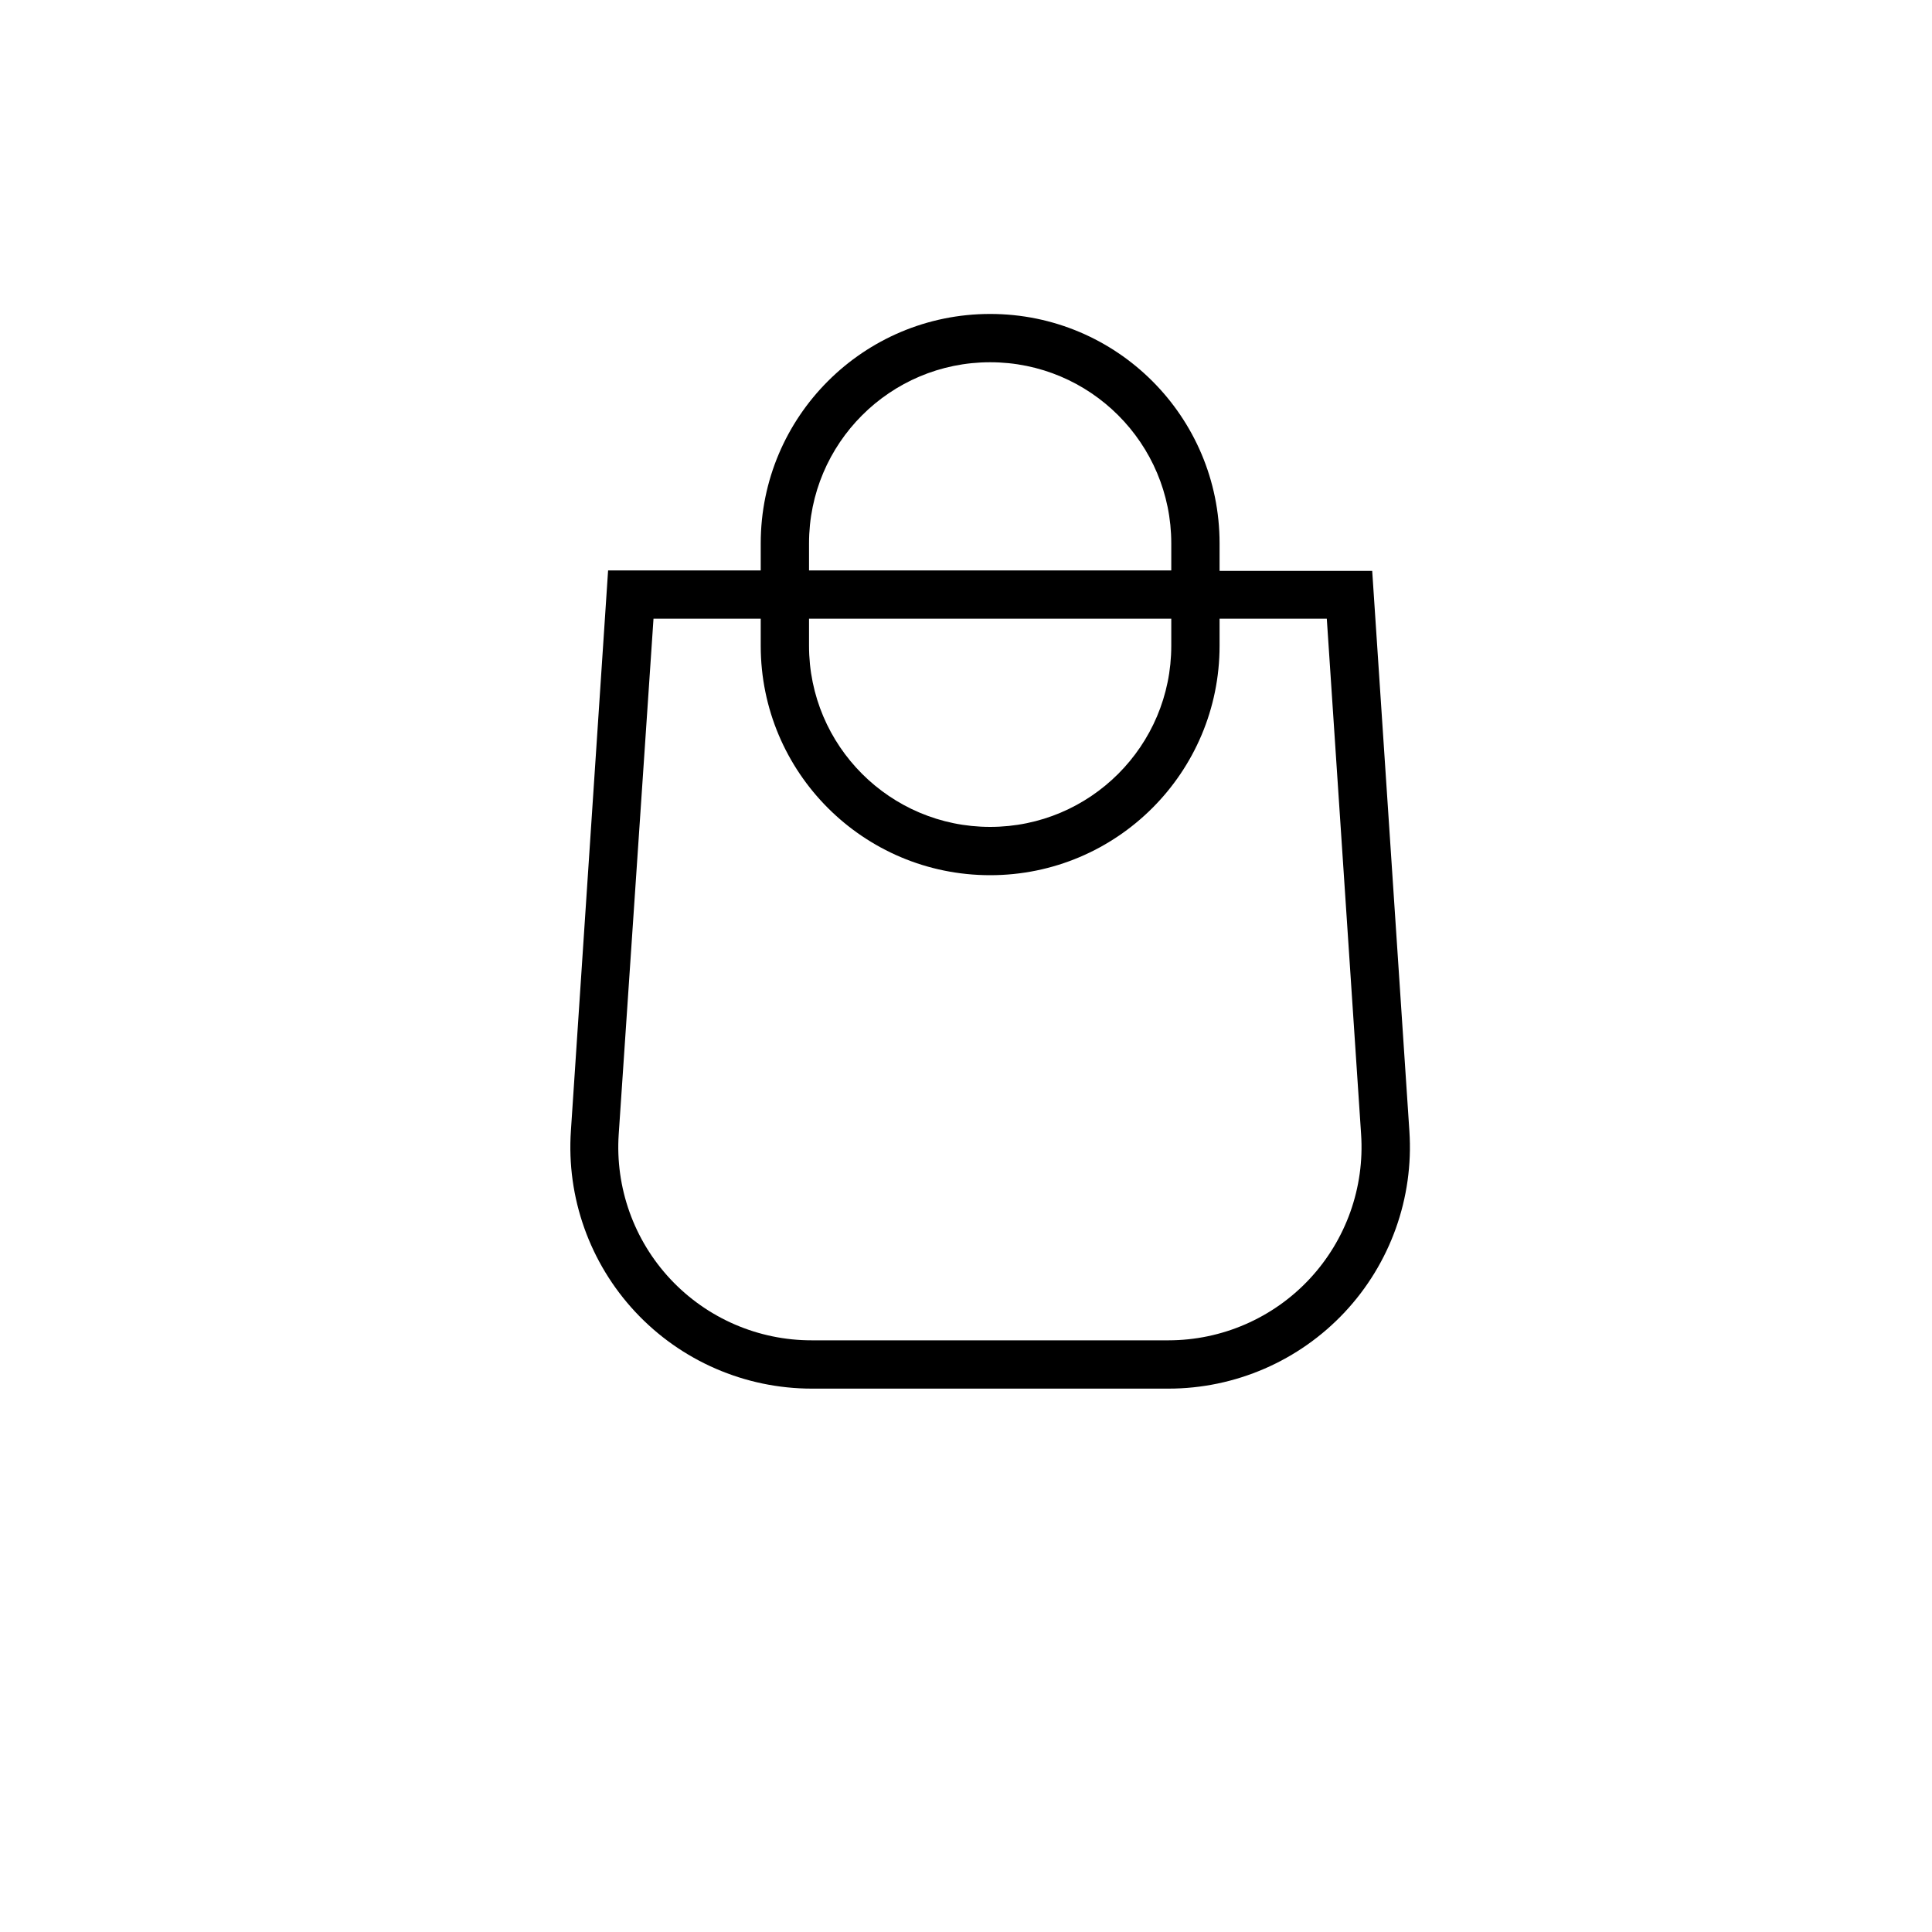
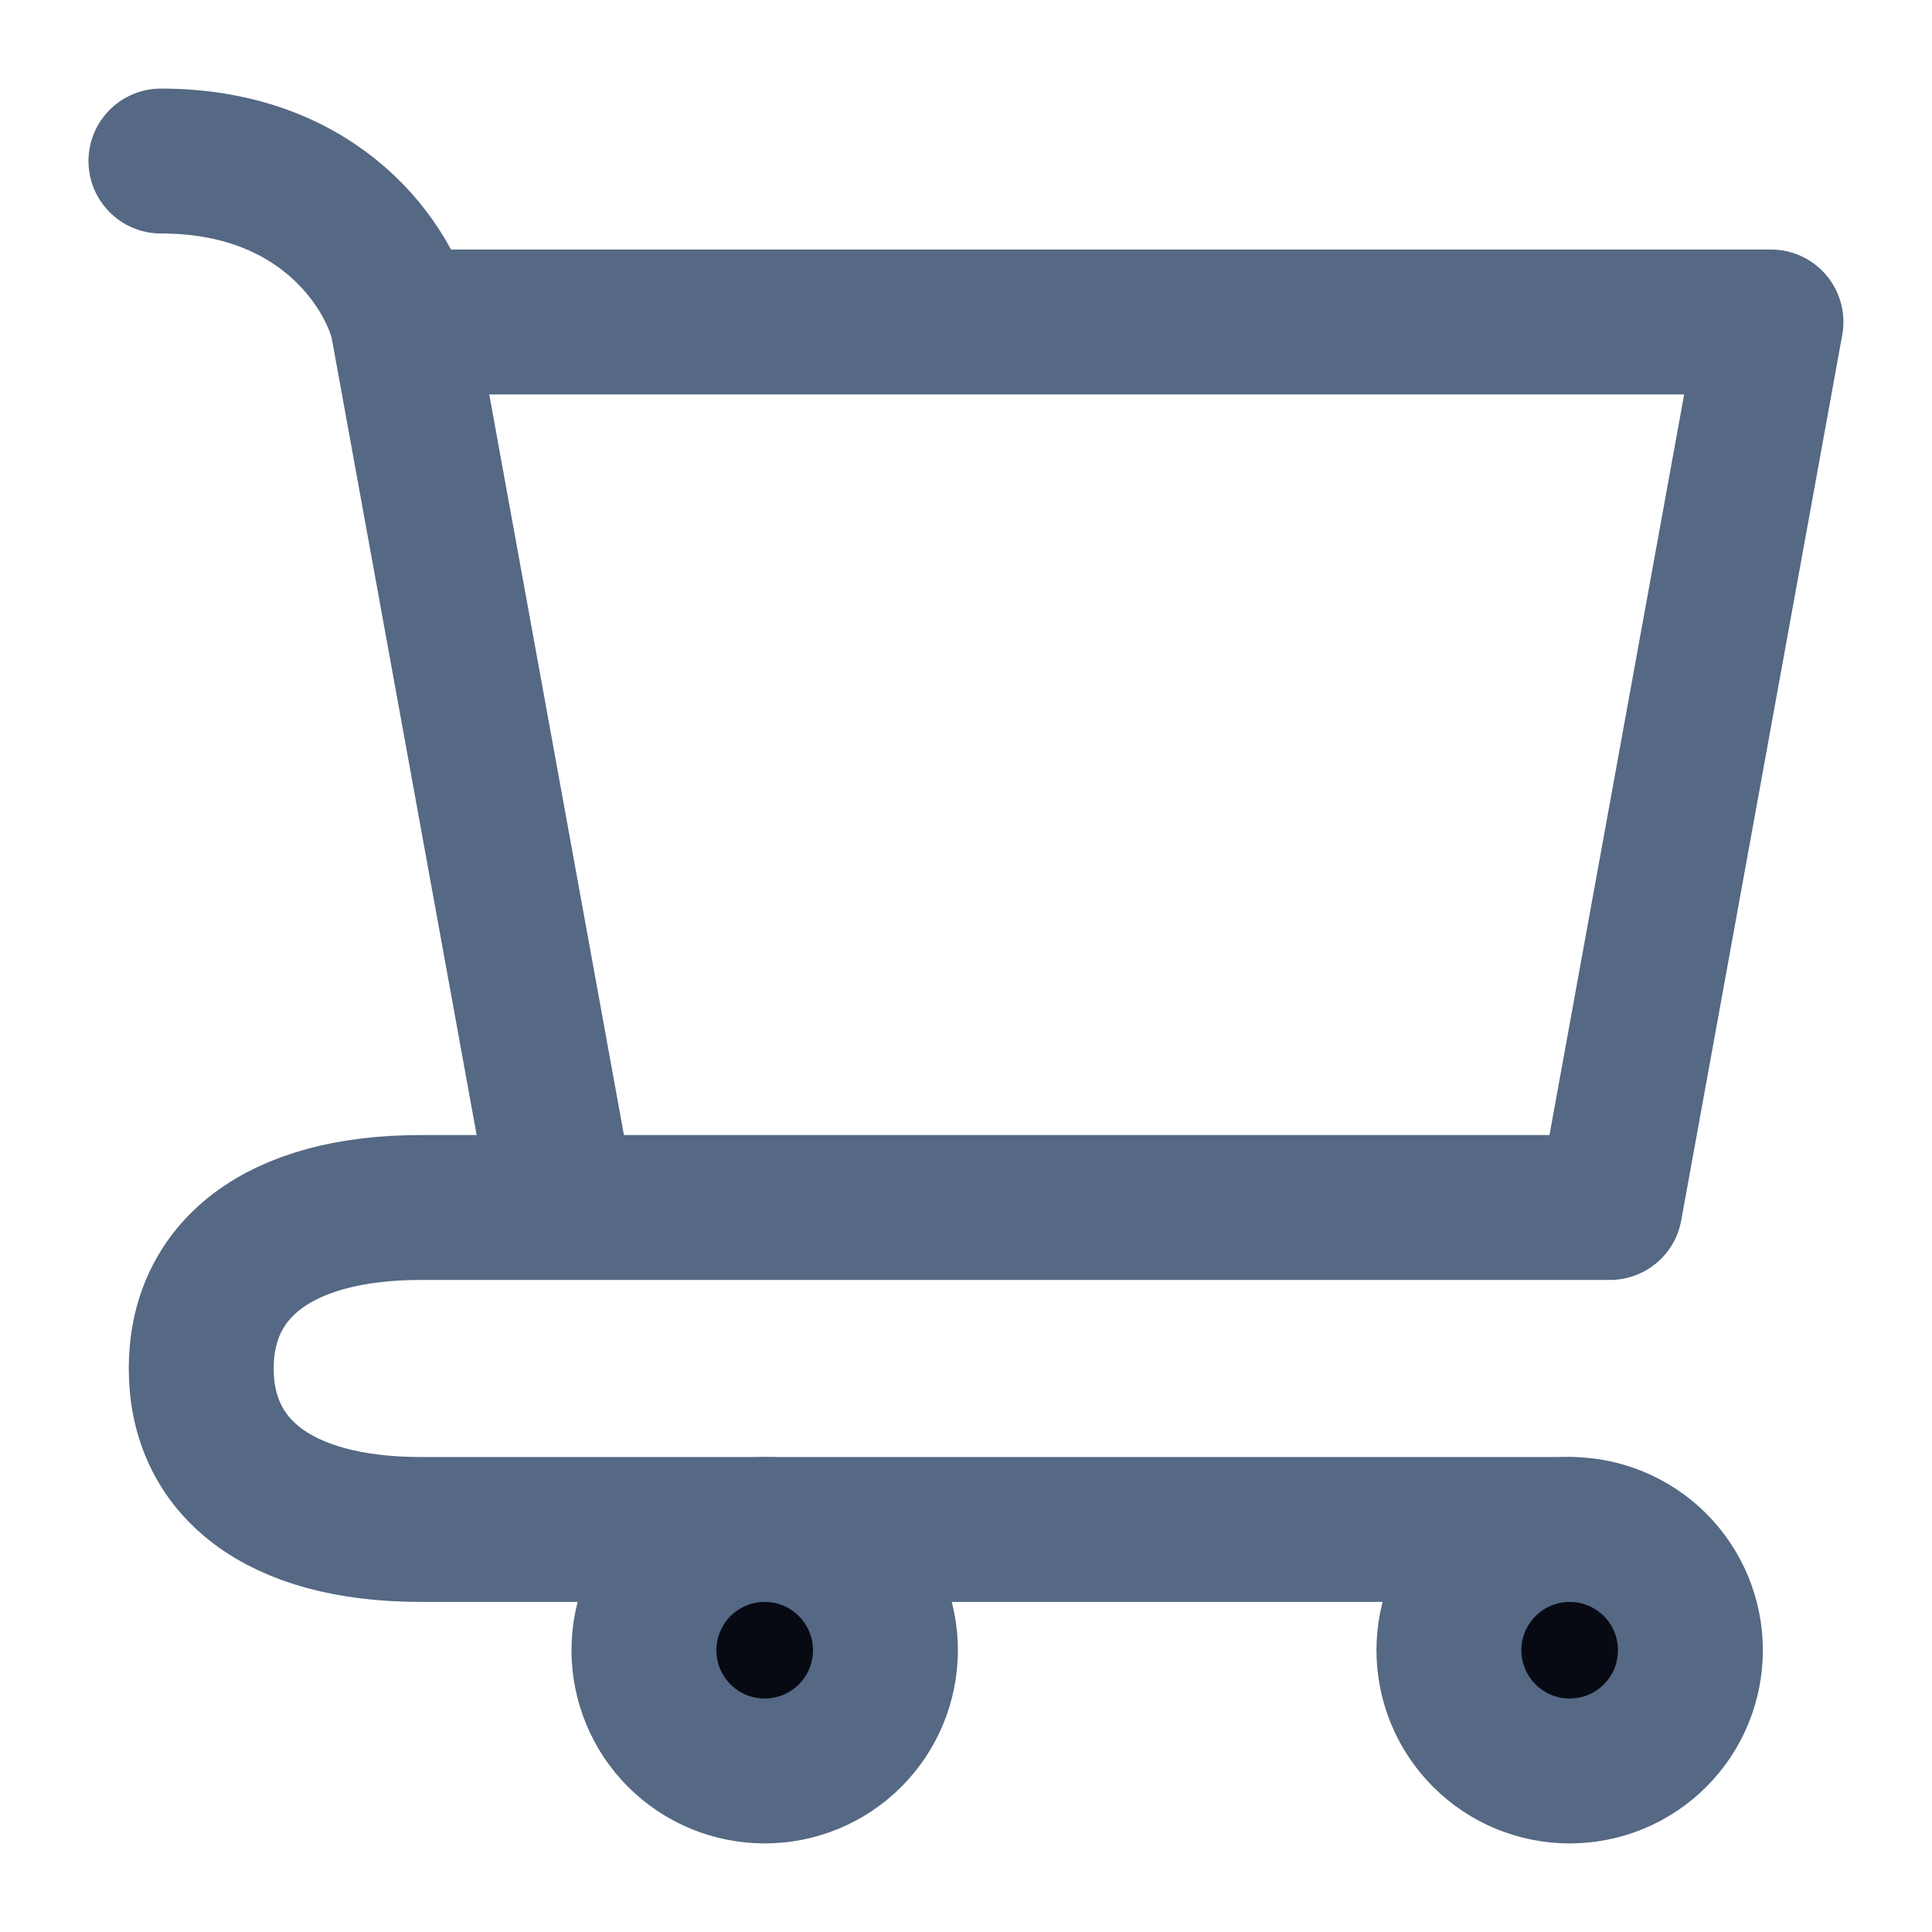
- <svg xmlns="http://www.w3.org/2000/svg" fill="none" class="icon icon-cart" viewBox="0 0 40 40">
-   <path fill="currentColor" fill-rule="evenodd" d="M20.5 6.5a4.75 4.75 0 0 0-4.75 4.75v.56h-3.16l-.77 11.6a5 5 0 0 0 4.99 5.34h7.38a5 5 0 0 0 4.99-5.33l-.77-11.6h-3.16v-.57A4.75 4.75 0 0 0 20.5 6.5m3.75 5.31v-.56a3.75 3.75 0 1 0-7.5 0v.56zm-7.5 1h7.5v.56a3.75 3.75 0 1 1-7.5 0zm-1 0v.56a4.75 4.75 0 1 0 9.5 0v-.56h2.22l.71 10.67a4 4 0 0 1-3.99 4.27h-7.38a4 4 0 0 1-4-4.27l.72-10.67z" />
+ <svg xmlns="http://www.w3.org/2000/svg" width="20" height="20" viewBox="0 0 20 20" fill="none">
+   <path d="M16.249 18.333C16.581 18.333 16.899 18.202 17.133 17.967C17.368 17.733 17.499 17.415 17.499 17.083C17.499 16.752 17.368 16.434 17.133 16.199C16.899 15.965 16.581 15.833 16.249 15.833C15.918 15.833 15.6 15.965 15.366 16.199C15.131 16.434 14.999 16.752 14.999 17.083C14.999 17.415 15.131 17.733 15.366 17.967C15.6 18.202 15.918 18.333 16.249 18.333ZM7.916 18.333C8.248 18.333 8.565 18.202 8.8 17.967C9.034 17.733 9.166 17.415 9.166 17.083C9.166 16.752 9.034 16.434 8.8 16.199C8.565 15.965 8.248 15.833 7.916 15.833C7.585 15.833 7.267 15.965 7.032 16.199C6.798 16.434 6.666 16.752 6.666 17.083C6.666 17.415 6.798 17.733 7.032 17.967C7.267 18.202 7.585 18.333 7.916 18.333Z" fill="#070A13" stroke="#556884" stroke-width="1.5" stroke-linecap="round" stroke-linejoin="round" />
+   <path d="M4.166 3.333H18.333L16.666 12.5M4.166 3.333L5.833 12.5H16.666M4.166 3.333C4.027 2.778 3.333 1.667 1.666 1.667M16.666 12.5H4.358C2.871 12.5 2.083 13.151 2.083 14.167C2.083 15.183 2.871 15.833 4.358 15.833H16.249" stroke="#556884" stroke-width="1.5" stroke-linecap="round" stroke-linejoin="round" />
</svg>
